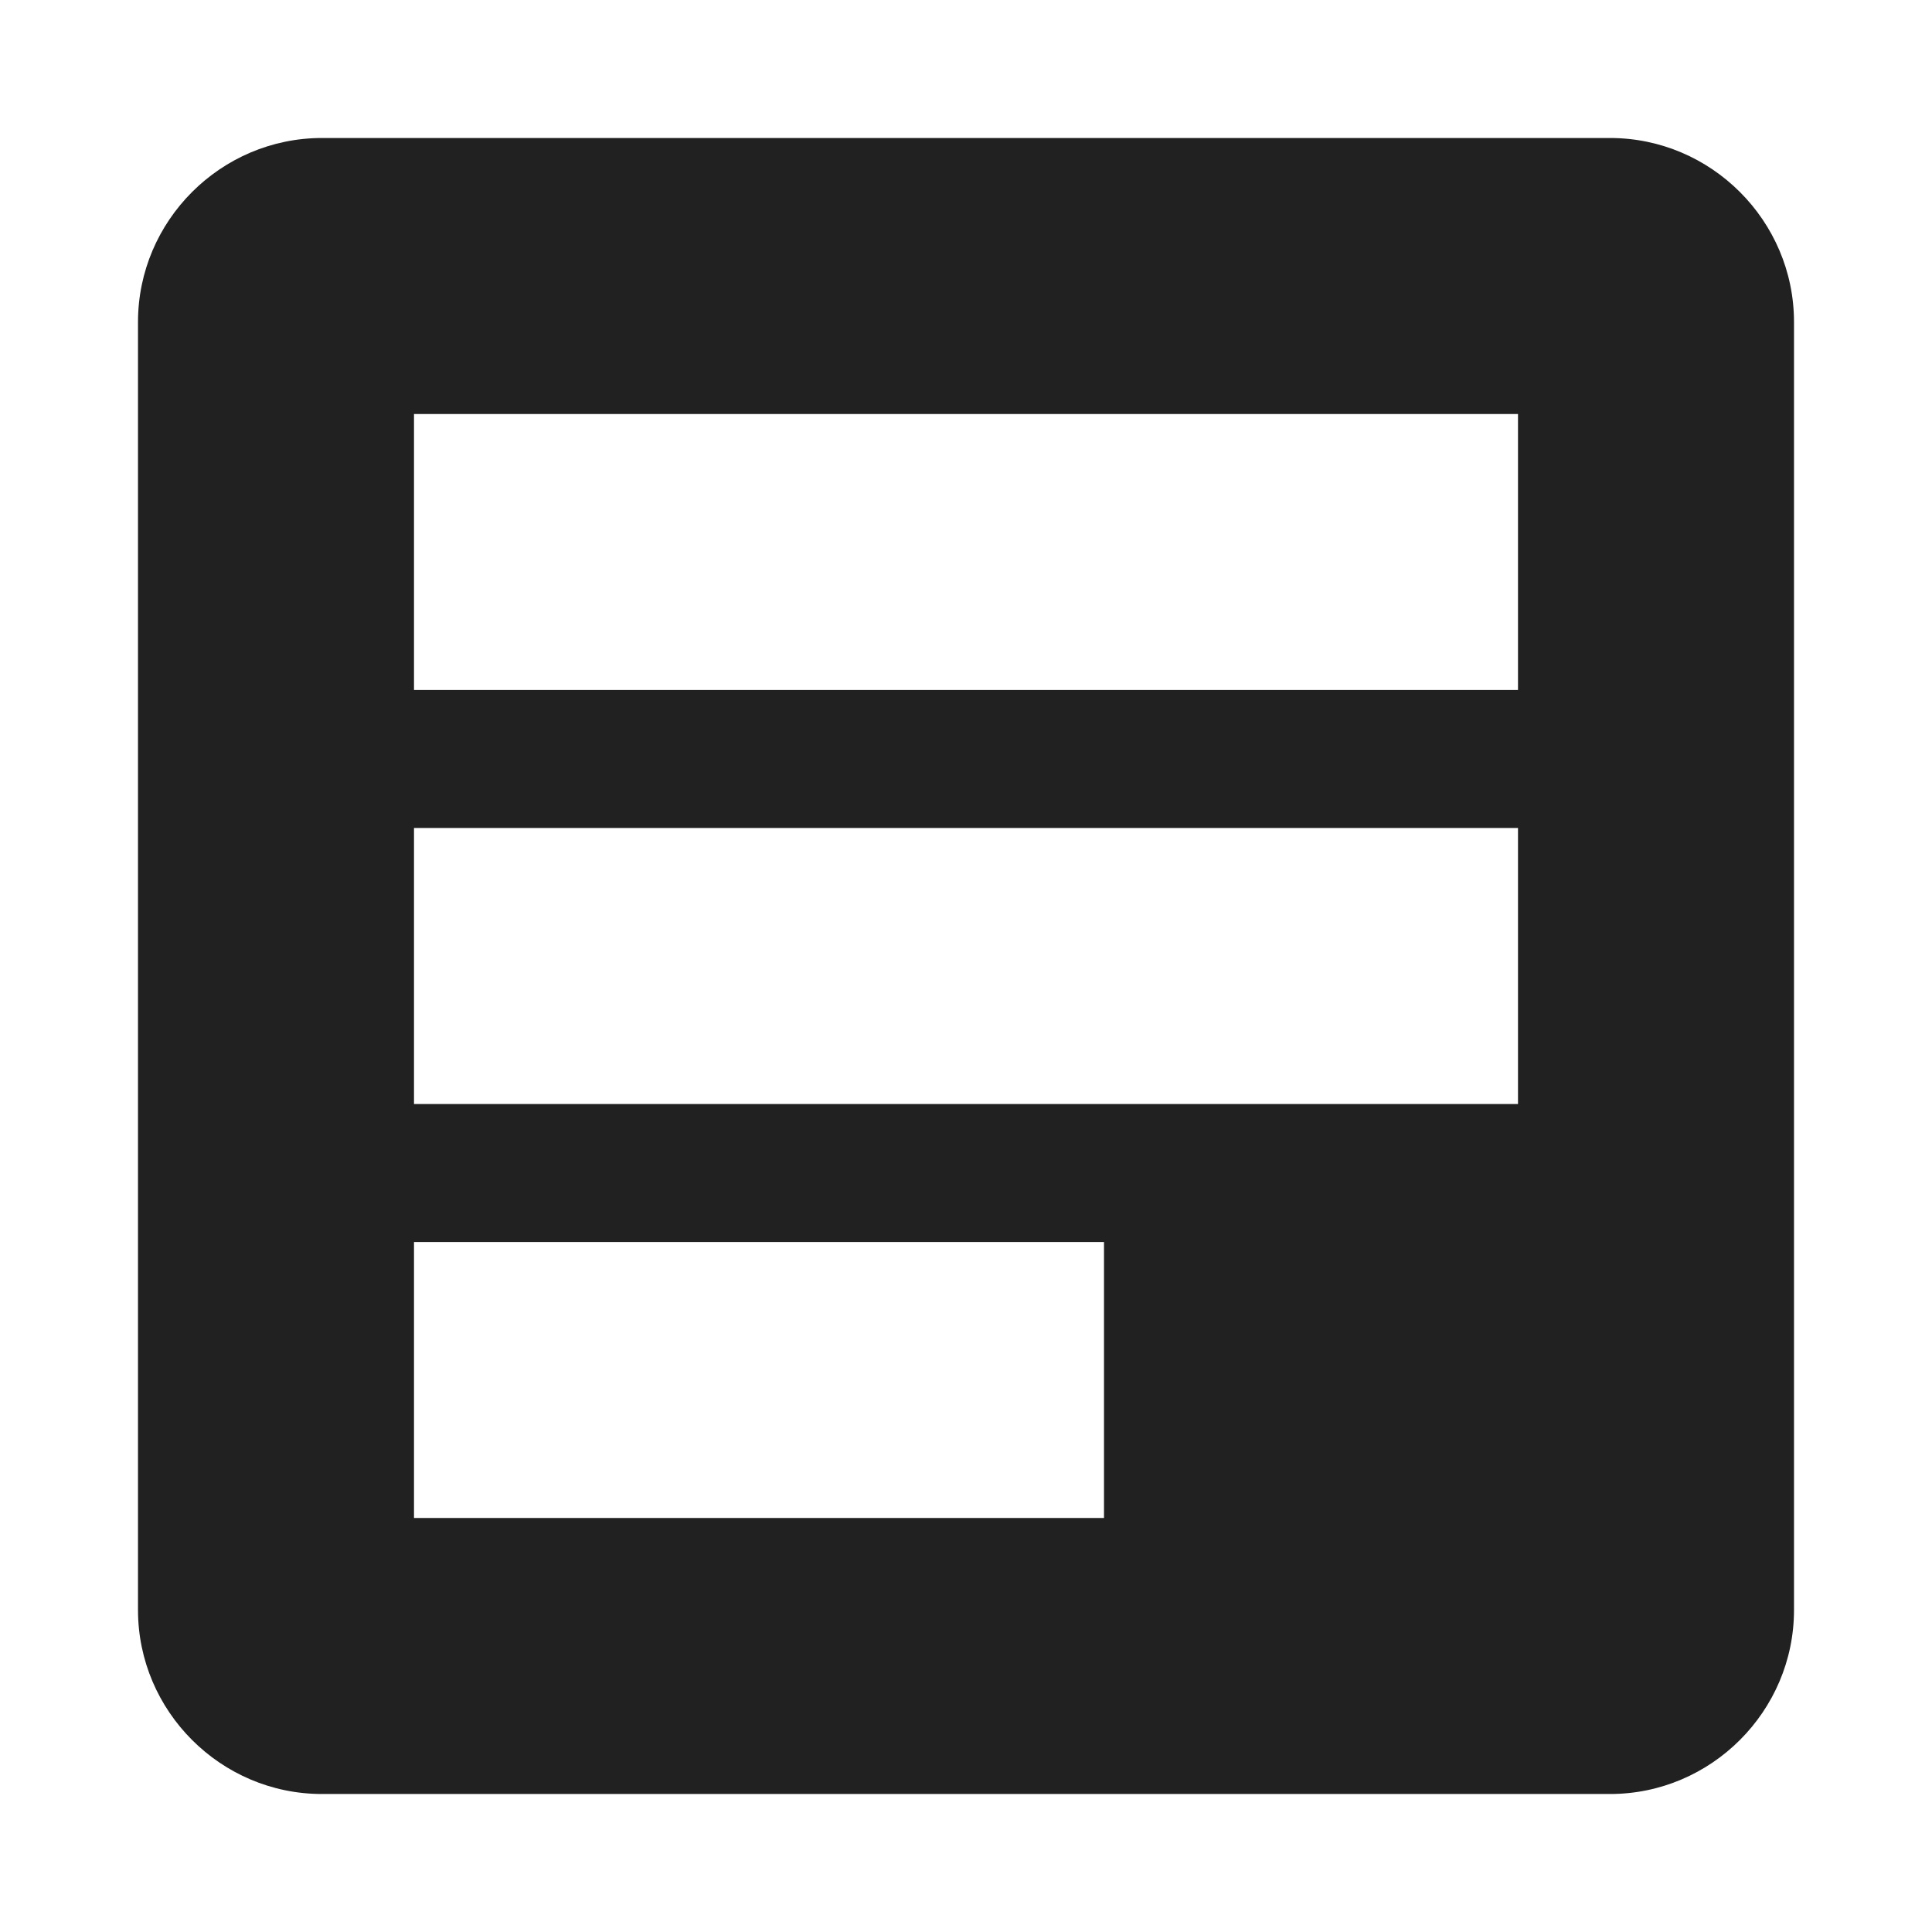
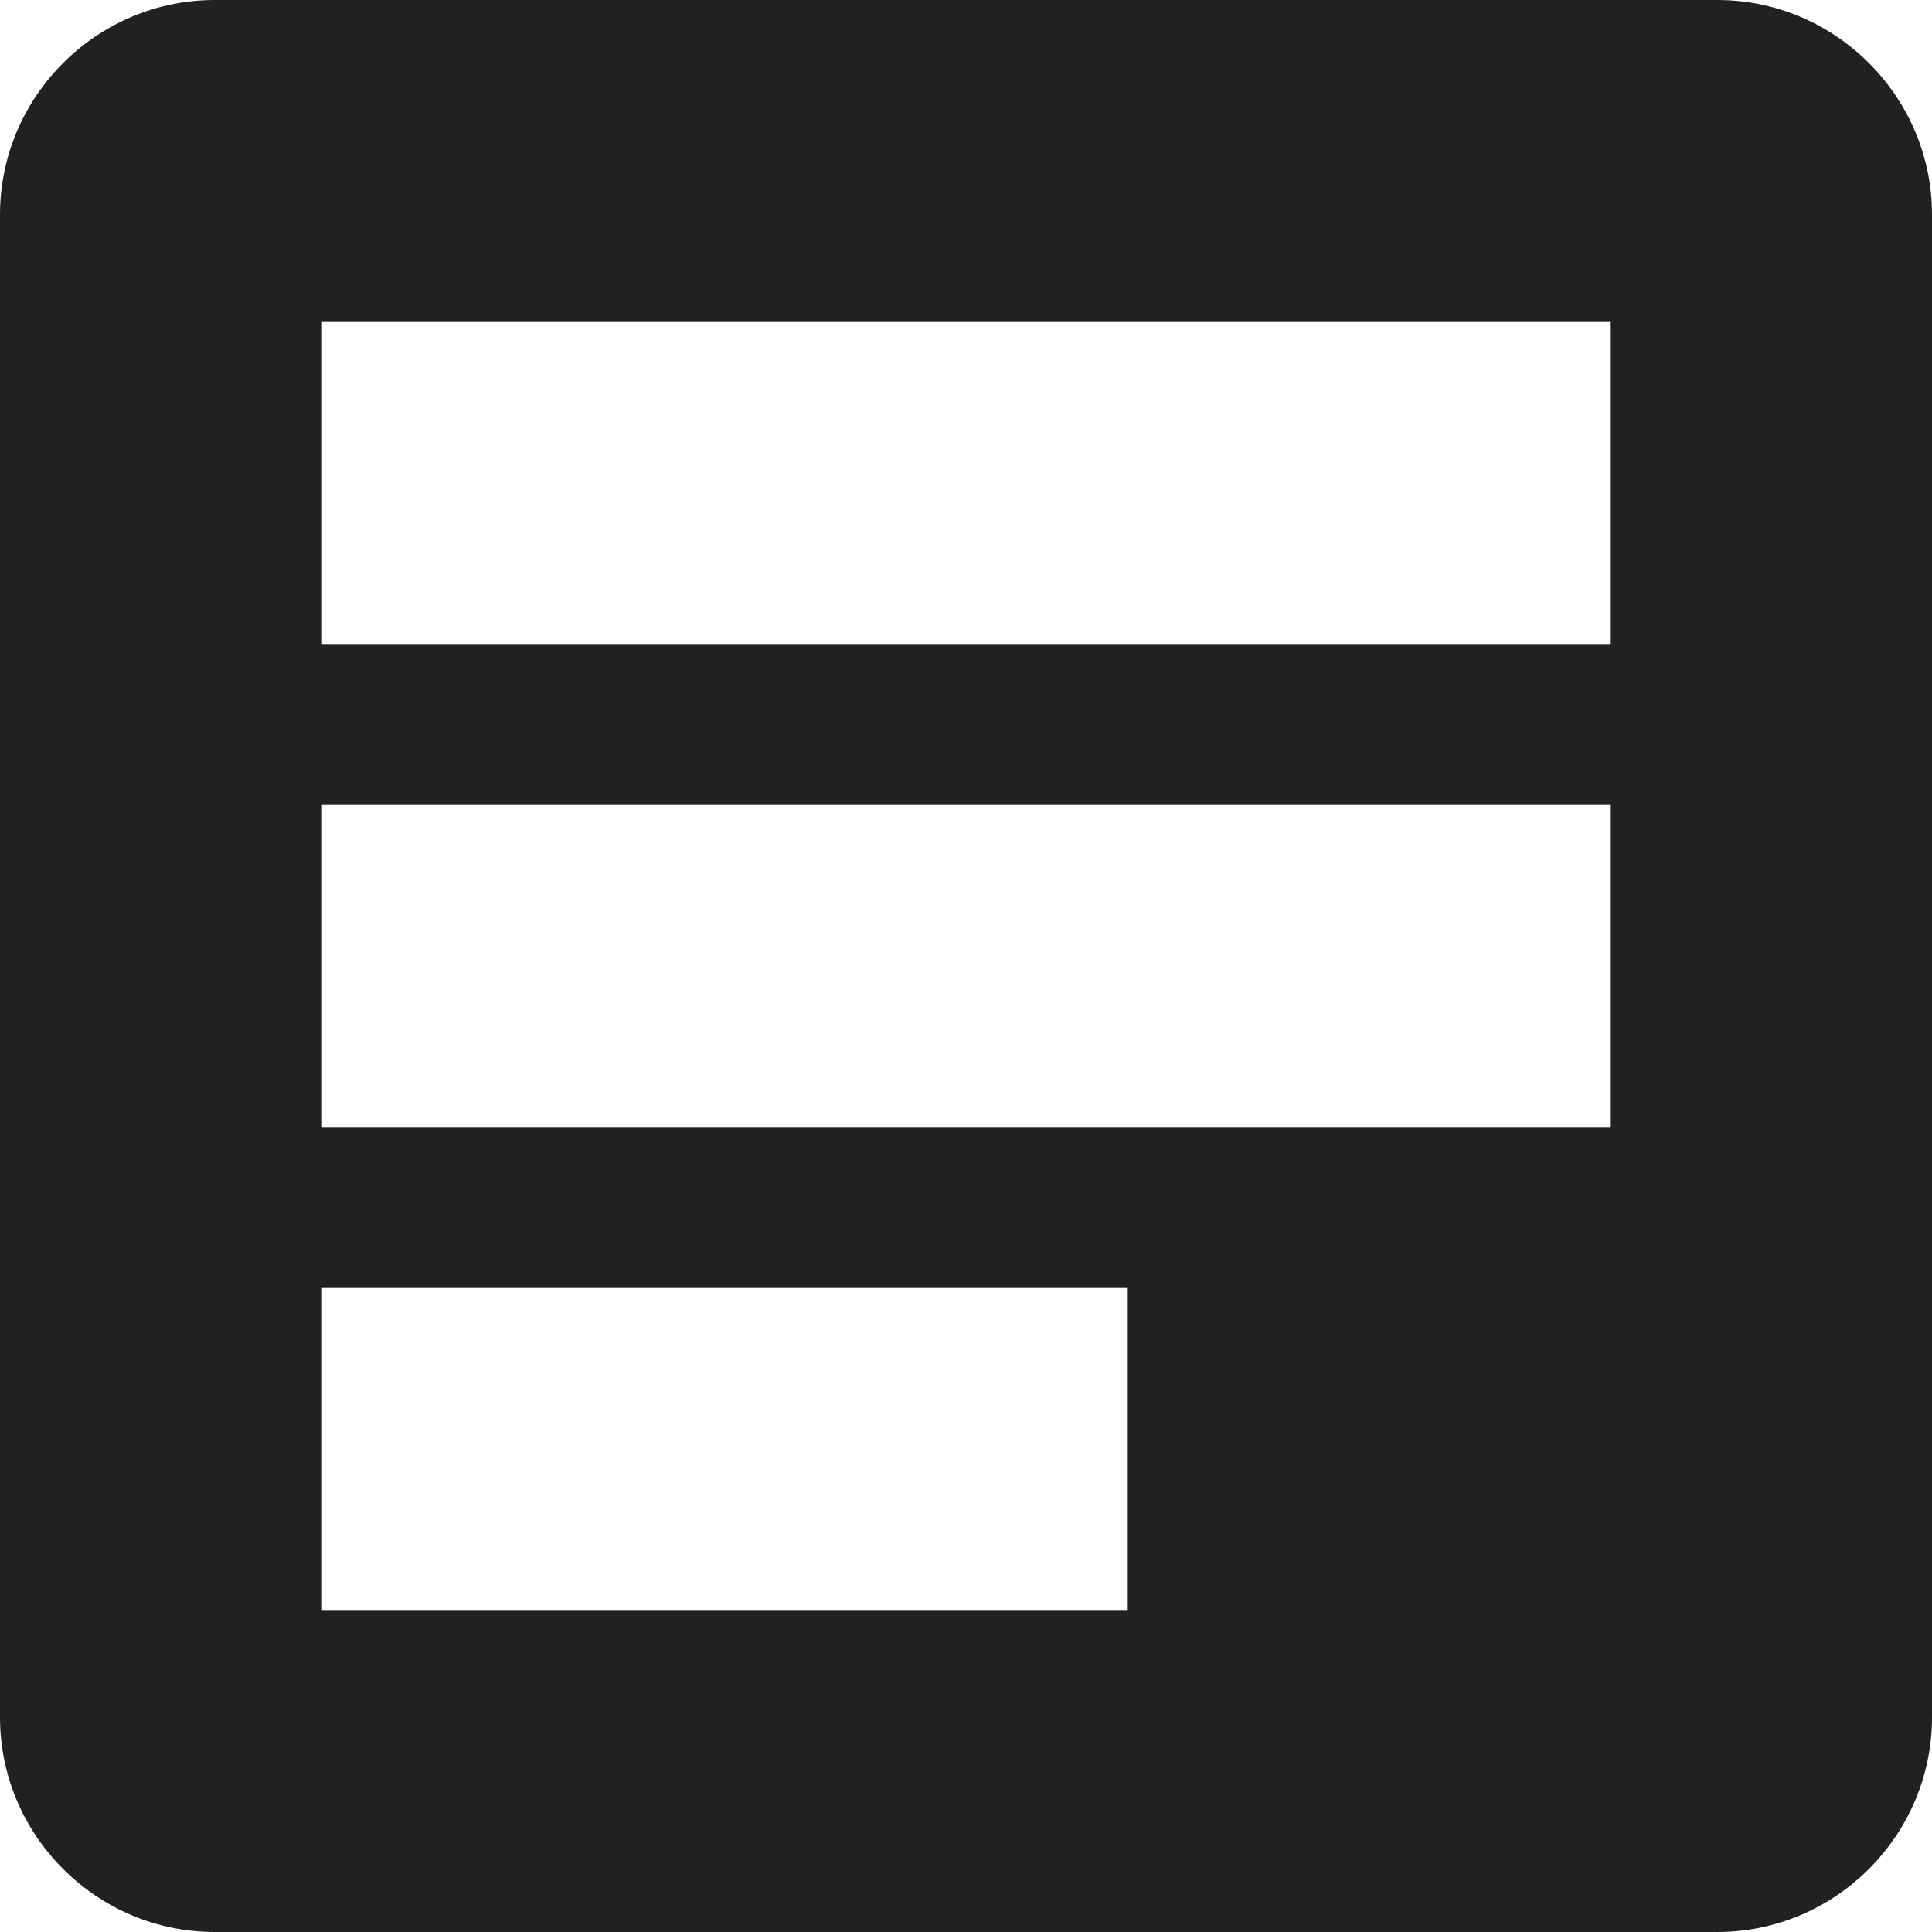
- <svg xmlns="http://www.w3.org/2000/svg" width="14" height="14" viewBox="0 0 14 14">
-   <path d="M11.667 1H2.333C1.6 1 1 1.6 1 2.333v9.334C1 12.4 1.6 13 2.333 13h9.334C12.4 13 13 12.4 13 11.667V2.333C13 1.6 12.4 1 11.667 1zM11 5H3V3h8v2zm0 3H3V6h8v2zm-3 3H3V9h5v2z" fill="#212121" fill-rule="evenodd" />
+ <svg xmlns="http://www.w3.org/2000/svg" width="12px" height="12px" viewBox="0 0 12 12" version="1.1">
+   <defs />
+   <g id="Page-1" stroke="none" stroke-width="1" fill="none" fill-rule="evenodd">
+     <g id="article" fill="#212121">
+       <path d="M10.667,0 L1.333,0 C0.6,0 0,0.6 0,1.333 L0,10.667 C0,11.4 0.6,12 1.333,12 L10.667,12 C11.4,12 12,11.4 12,10.667 L12,1.333 C12,0.6 11.4,0 10.667,0 L10.667,0 Z M10,4 L2,4 L2,2 L10,2 L10,4 L10,4 Z M10,7 L2,7 L2,5 L10,5 L10,7 L10,7 Z M7,10 L2,10 L2,8 L7,8 L7,10 L7,10 Z" id="Shape" />
+     </g>
+   </g>
</svg>
